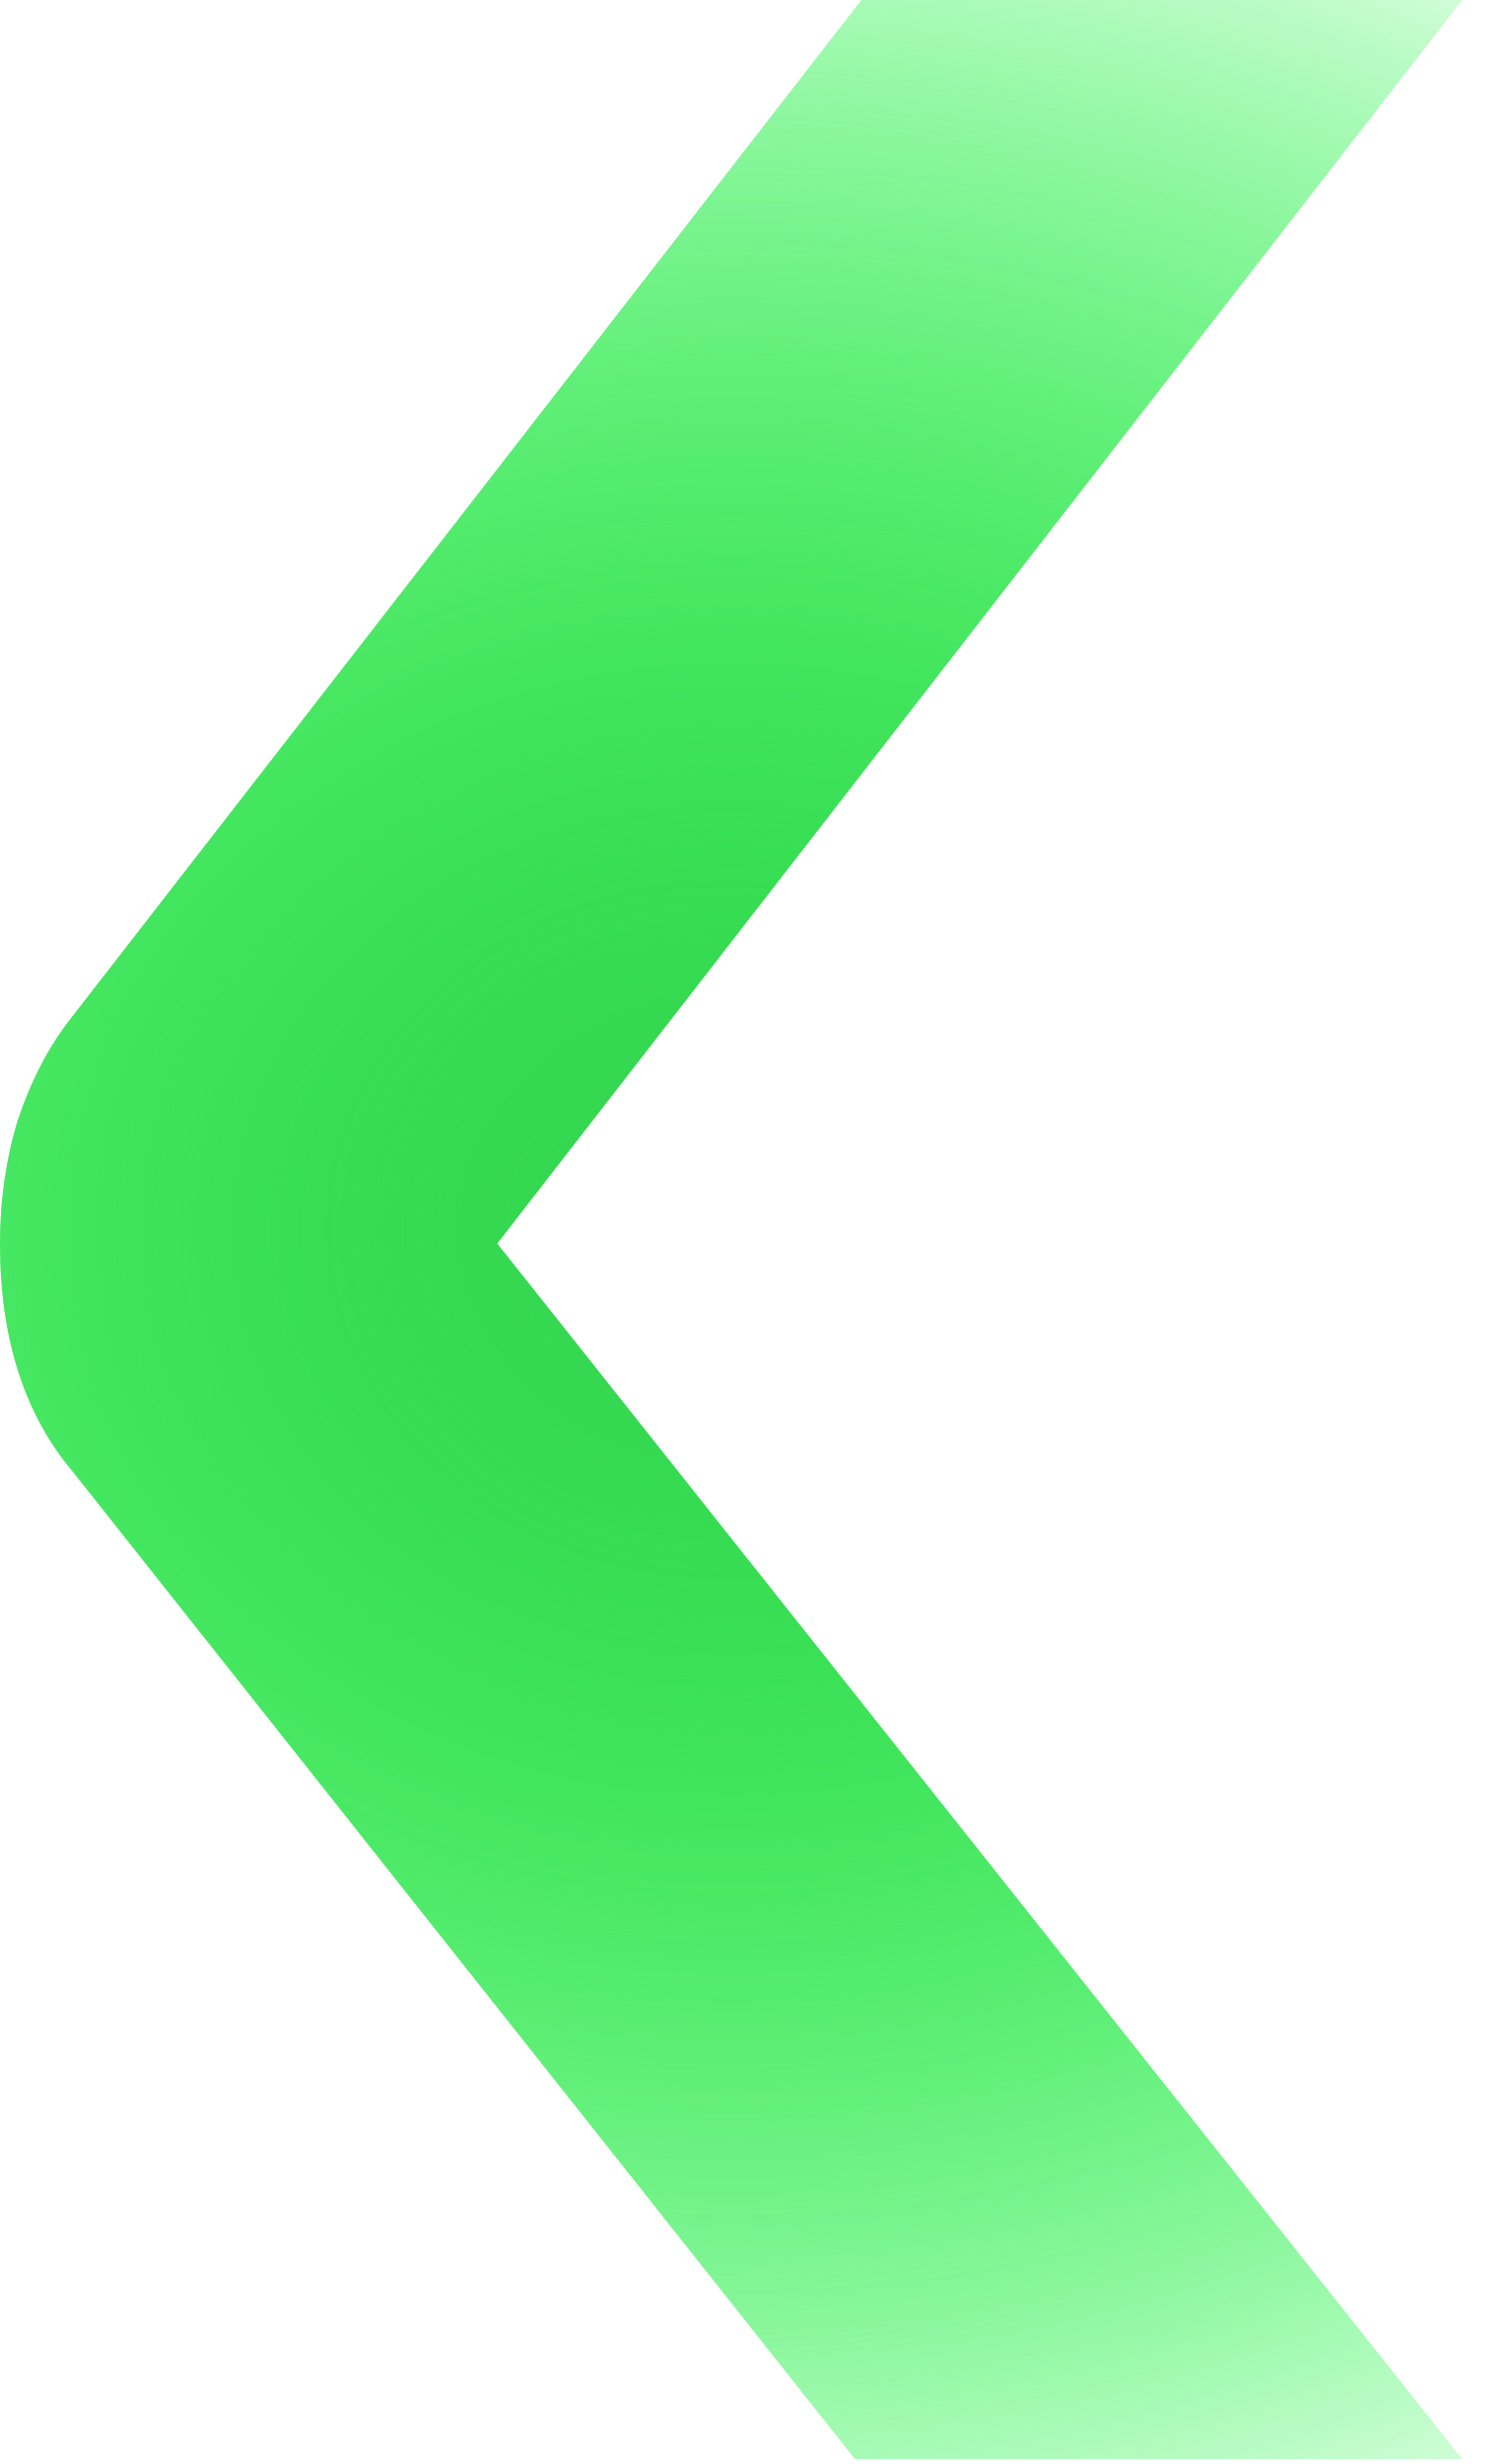
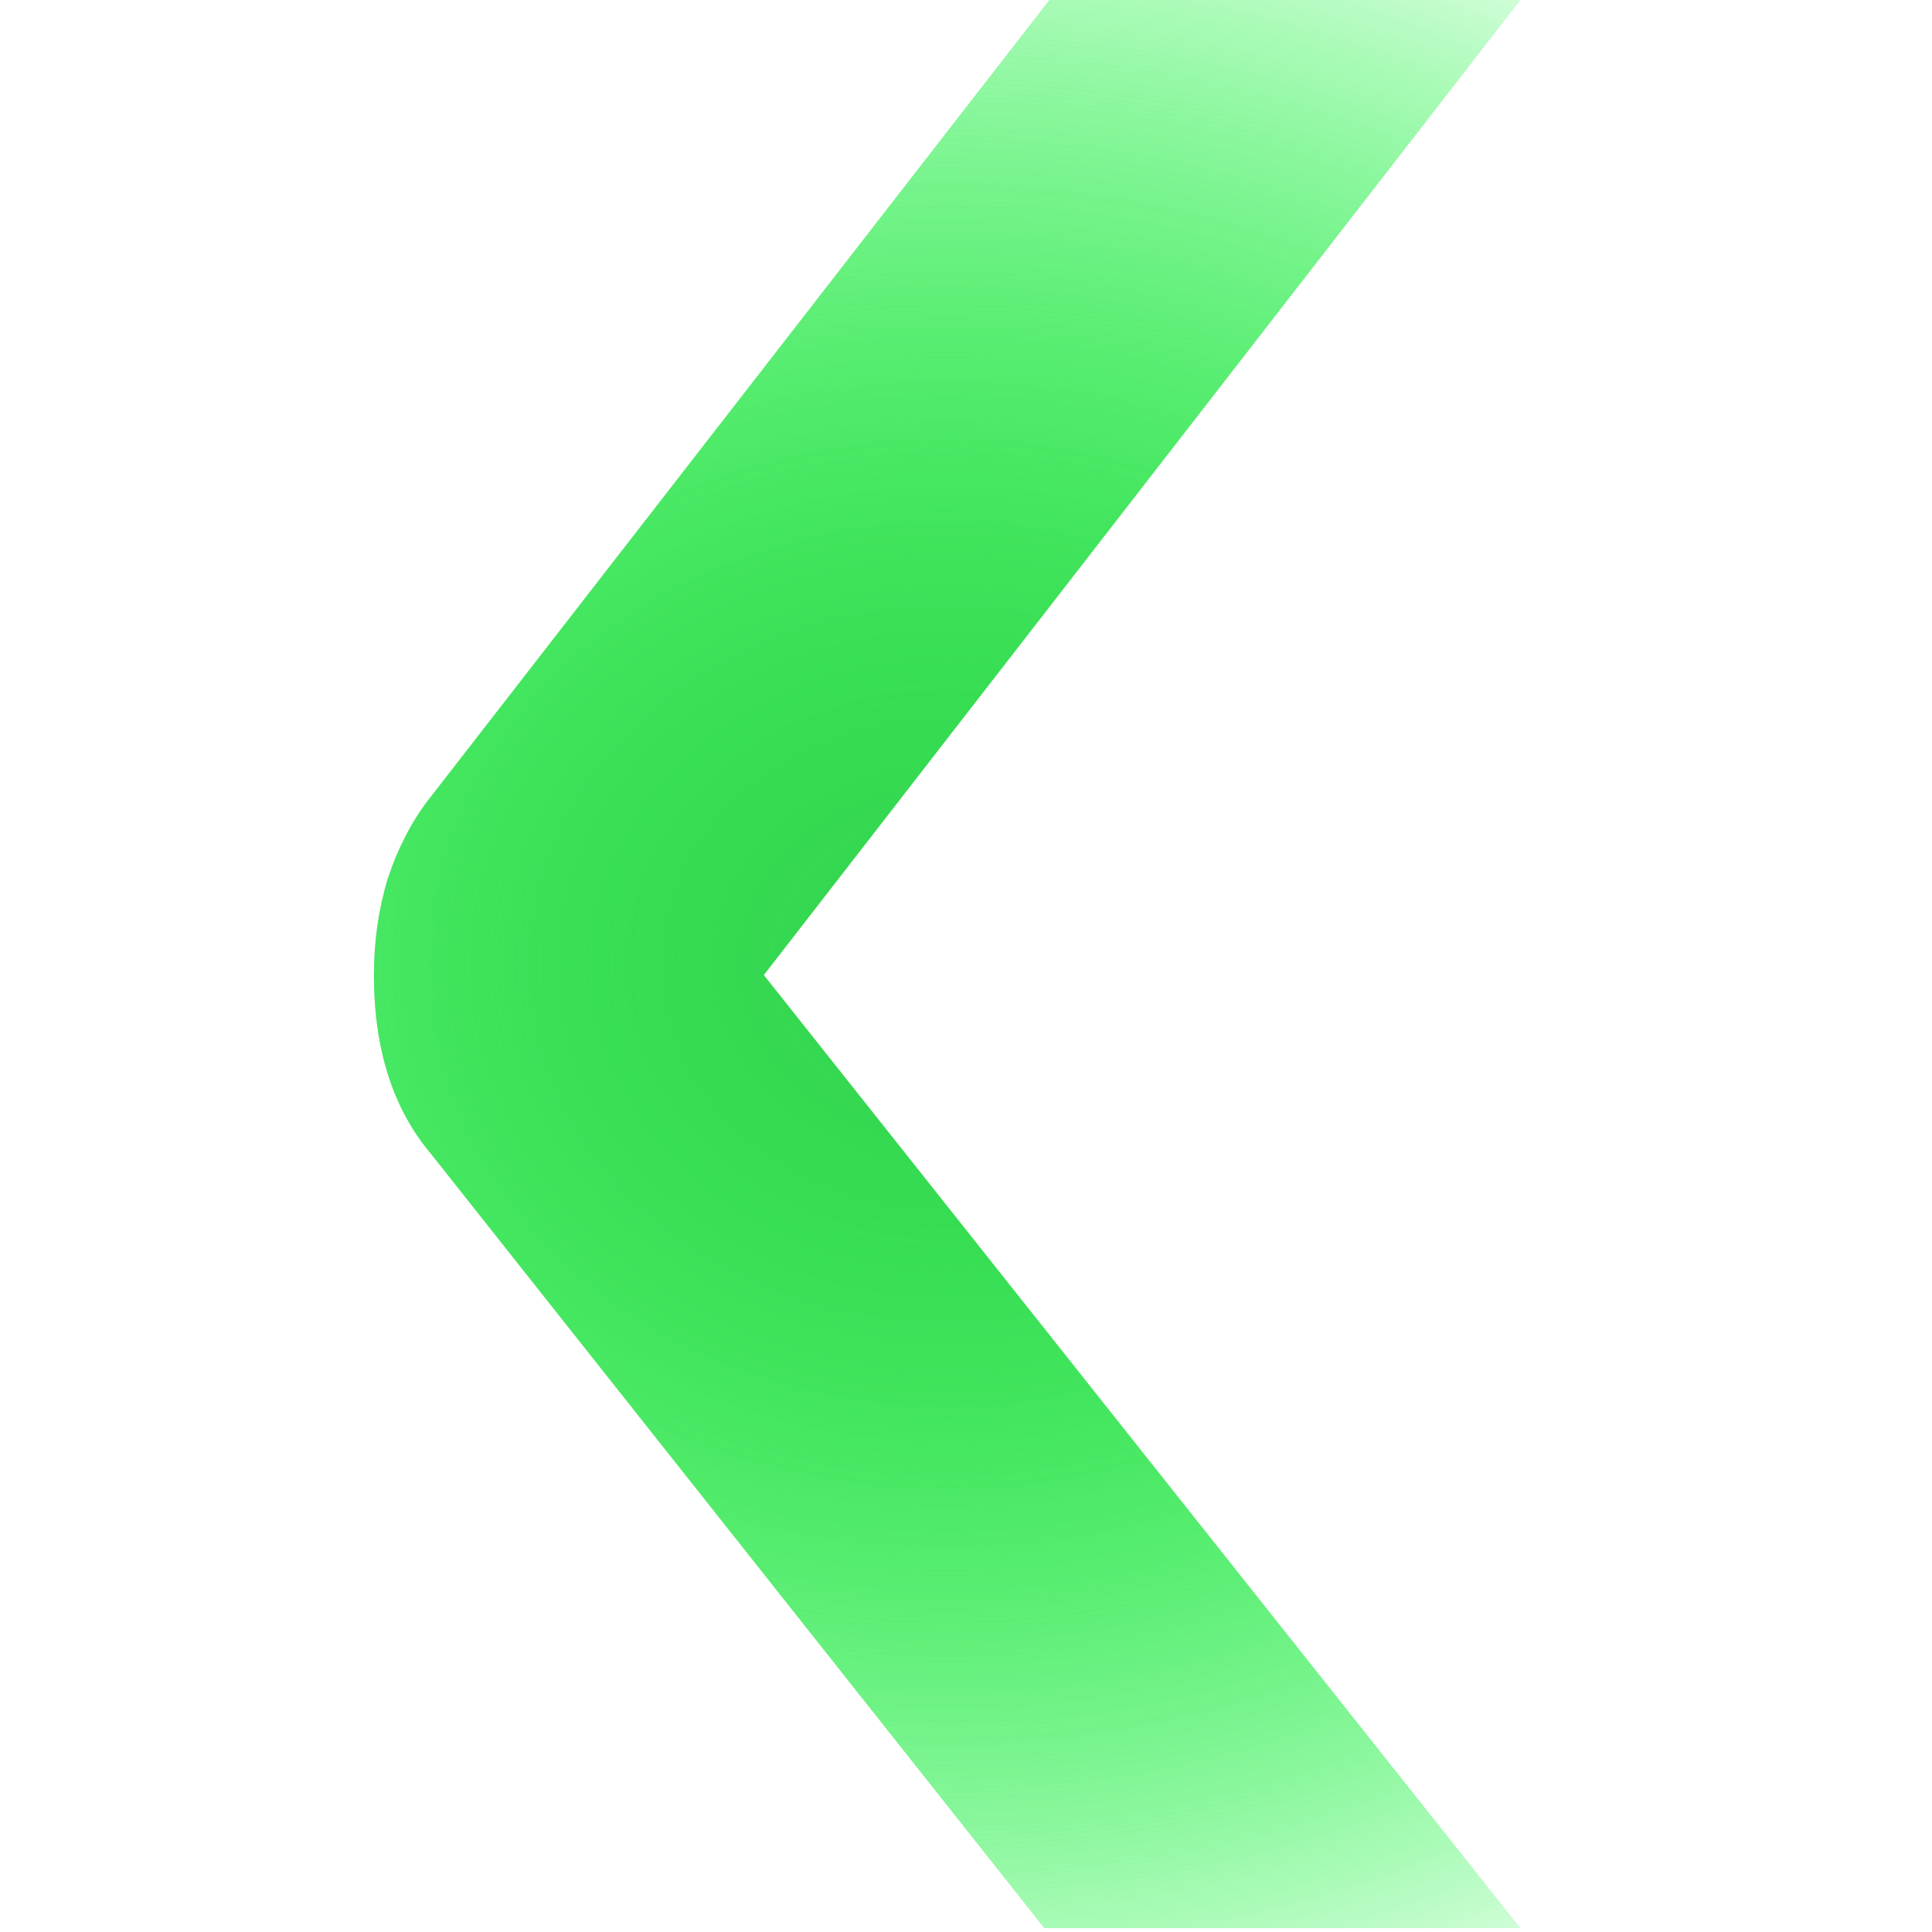
- <svg xmlns="http://www.w3.org/2000/svg" width="19" height="31" viewBox="0 0 19 31" fill="none">
+ <svg xmlns="http://www.w3.org/2000/svg" width="24" height="24" viewBox="0 0 19 31" fill="none">
  <path d="M18.395 0L6.254 15.645L18.395 30.938H10.756L0.917 18.516C0.306 17.793 0 16.836 0 15.645C0 15.098 0.075 14.58 0.224 14.092C0.387 13.604 0.604 13.184 0.876 12.832L10.837 0H18.395Z" fill="url(#paint0_radial_7_81)" />
  <path d="M18.395 0L6.254 15.645L18.395 30.938H10.756L0.917 18.516C0.306 17.793 0 16.836 0 15.645C0 15.098 0.075 14.58 0.224 14.092C0.387 13.604 0.604 13.184 0.876 12.832L10.837 0H18.395Z" fill="url(#paint1_radial_7_81)" />
  <defs>
    <radialGradient id="paint0_radial_7_81" cx="0" cy="0" r="1" gradientUnits="userSpaceOnUse" gradientTransform="translate(9.1974 15.4688) rotate(90.5791) scale(19.5322 22.3684)">
      <stop stop-color="#39D353" />
      <stop offset="1" stop-color="#00F92A" stop-opacity="0" />
    </radialGradient>
    <radialGradient id="paint1_radial_7_81" cx="0" cy="0" r="1" gradientUnits="userSpaceOnUse" gradientTransform="translate(9.1974 15.4688) rotate(90.5791) scale(19.5322 22.3684)">
      <stop stop-color="#39D353" />
      <stop offset="1" stop-color="#00F92A" stop-opacity="0" />
    </radialGradient>
  </defs>
</svg>
